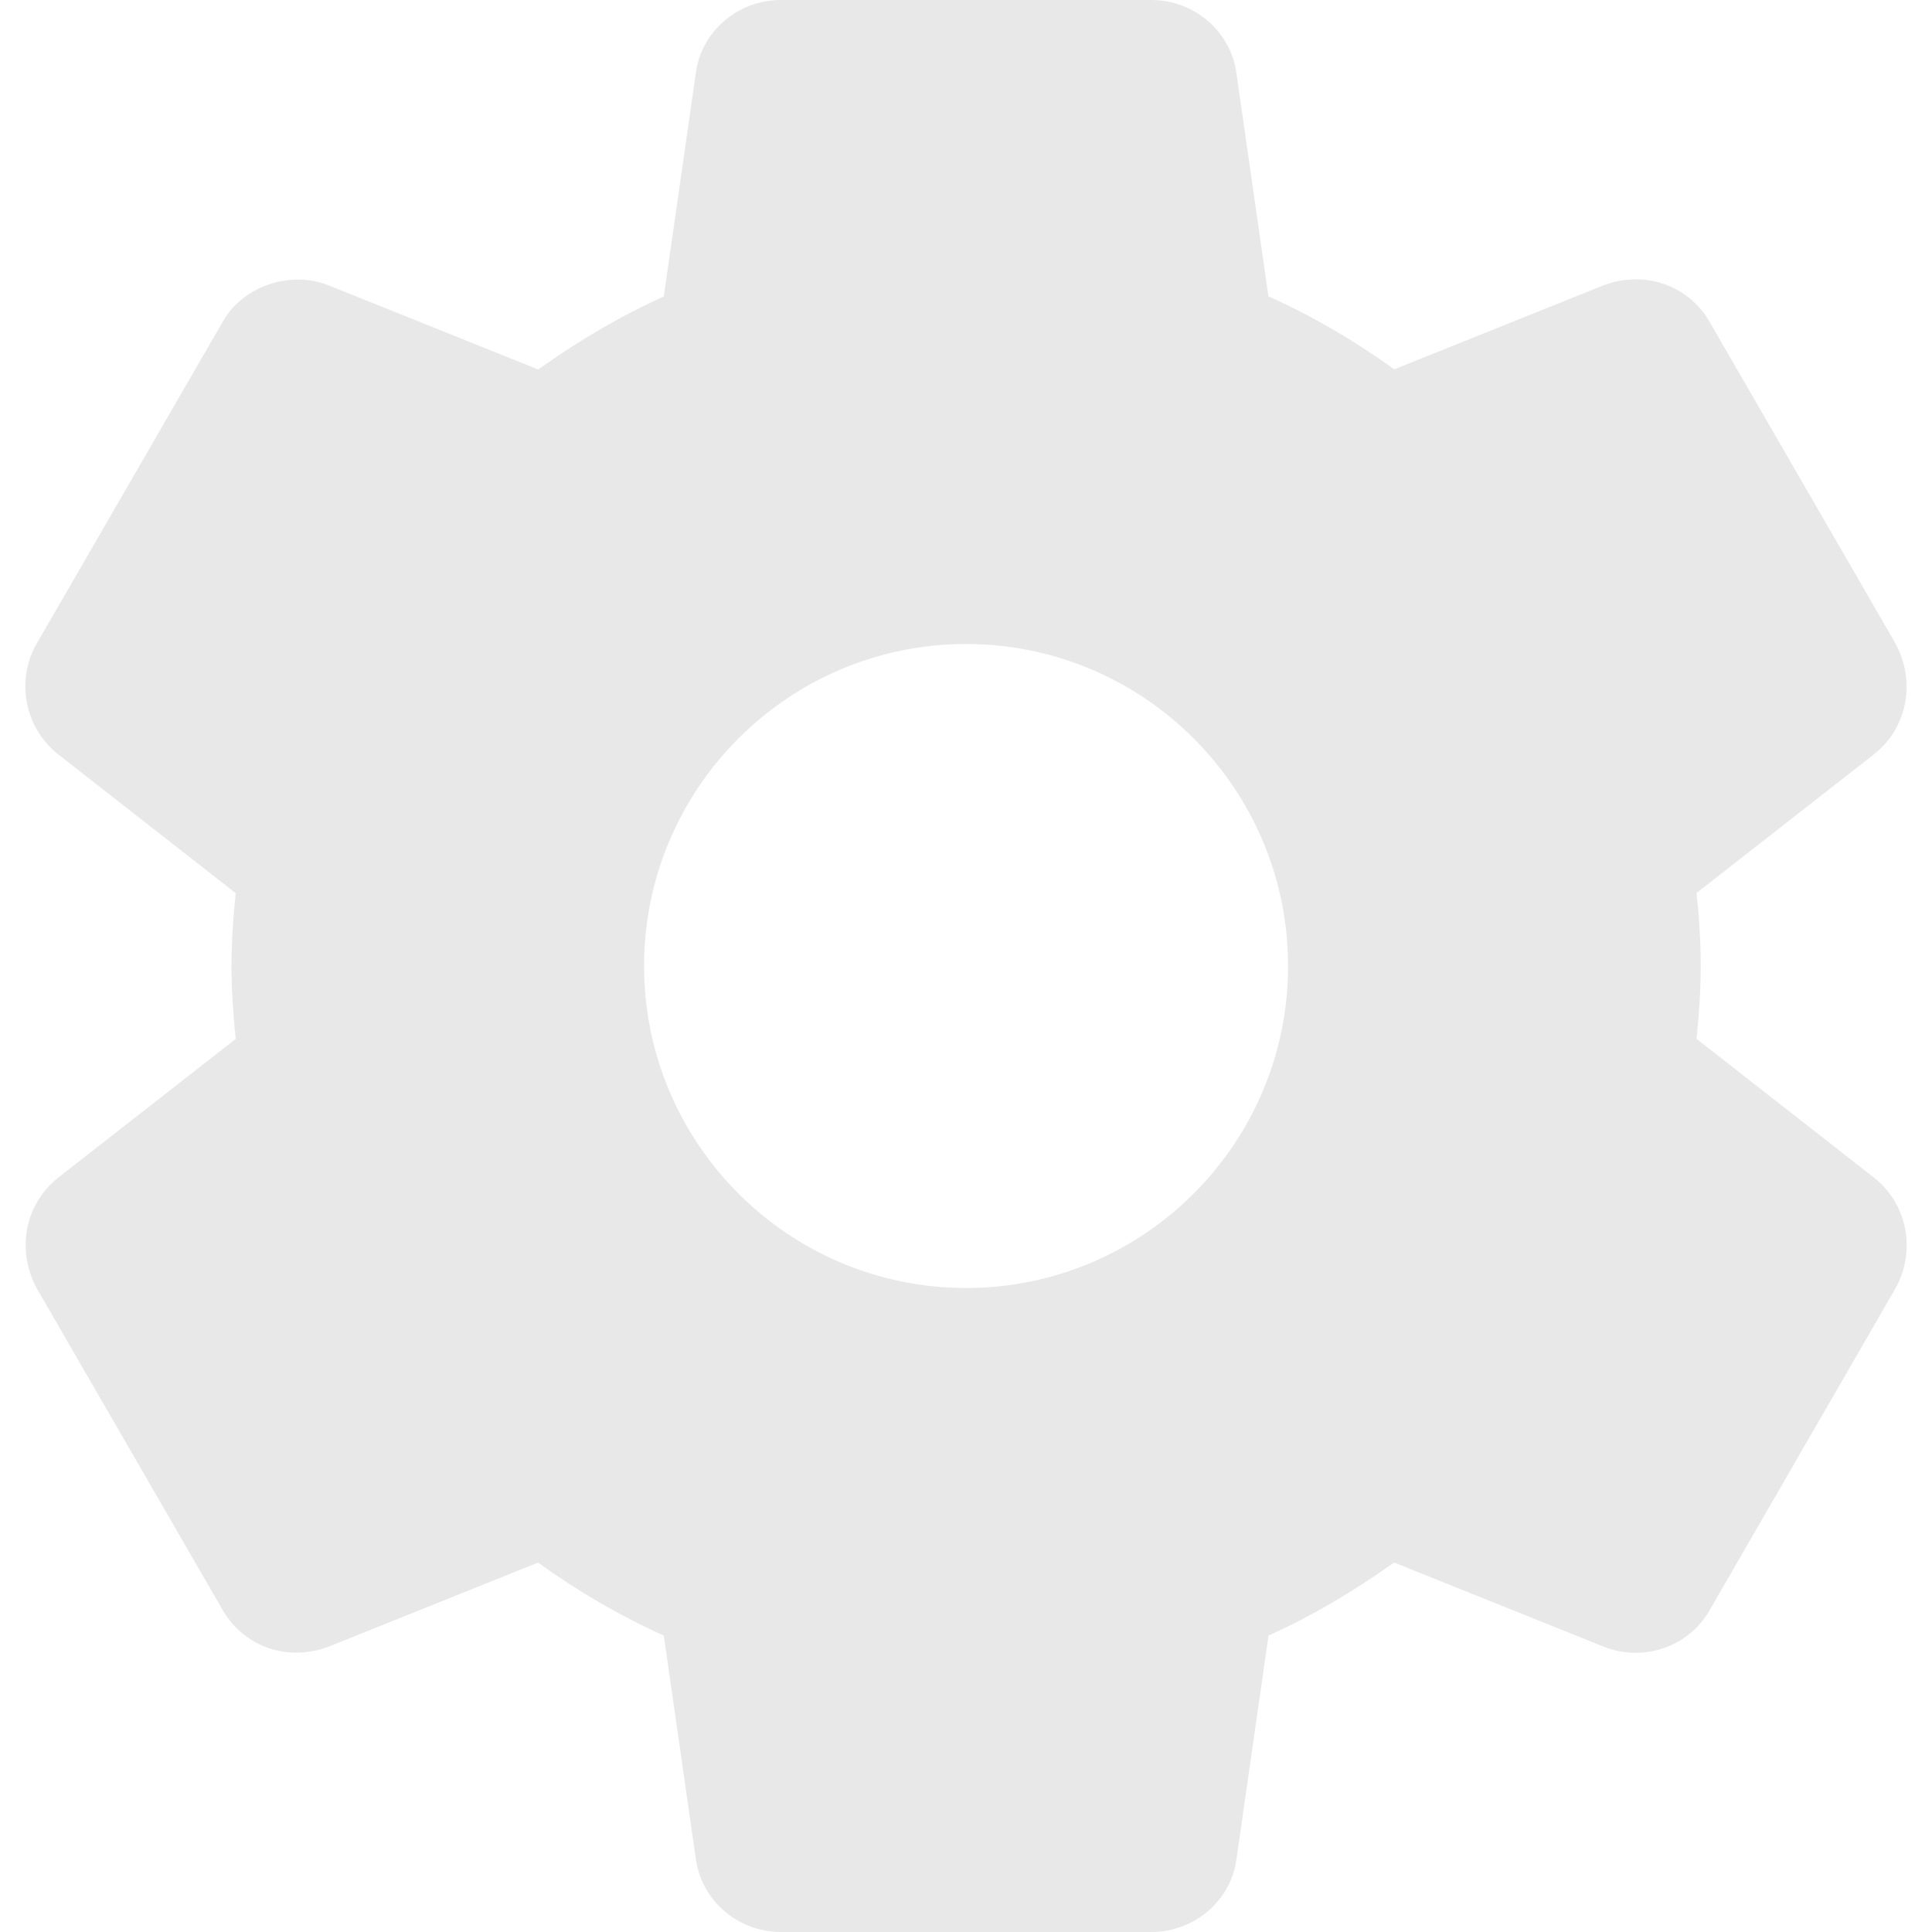
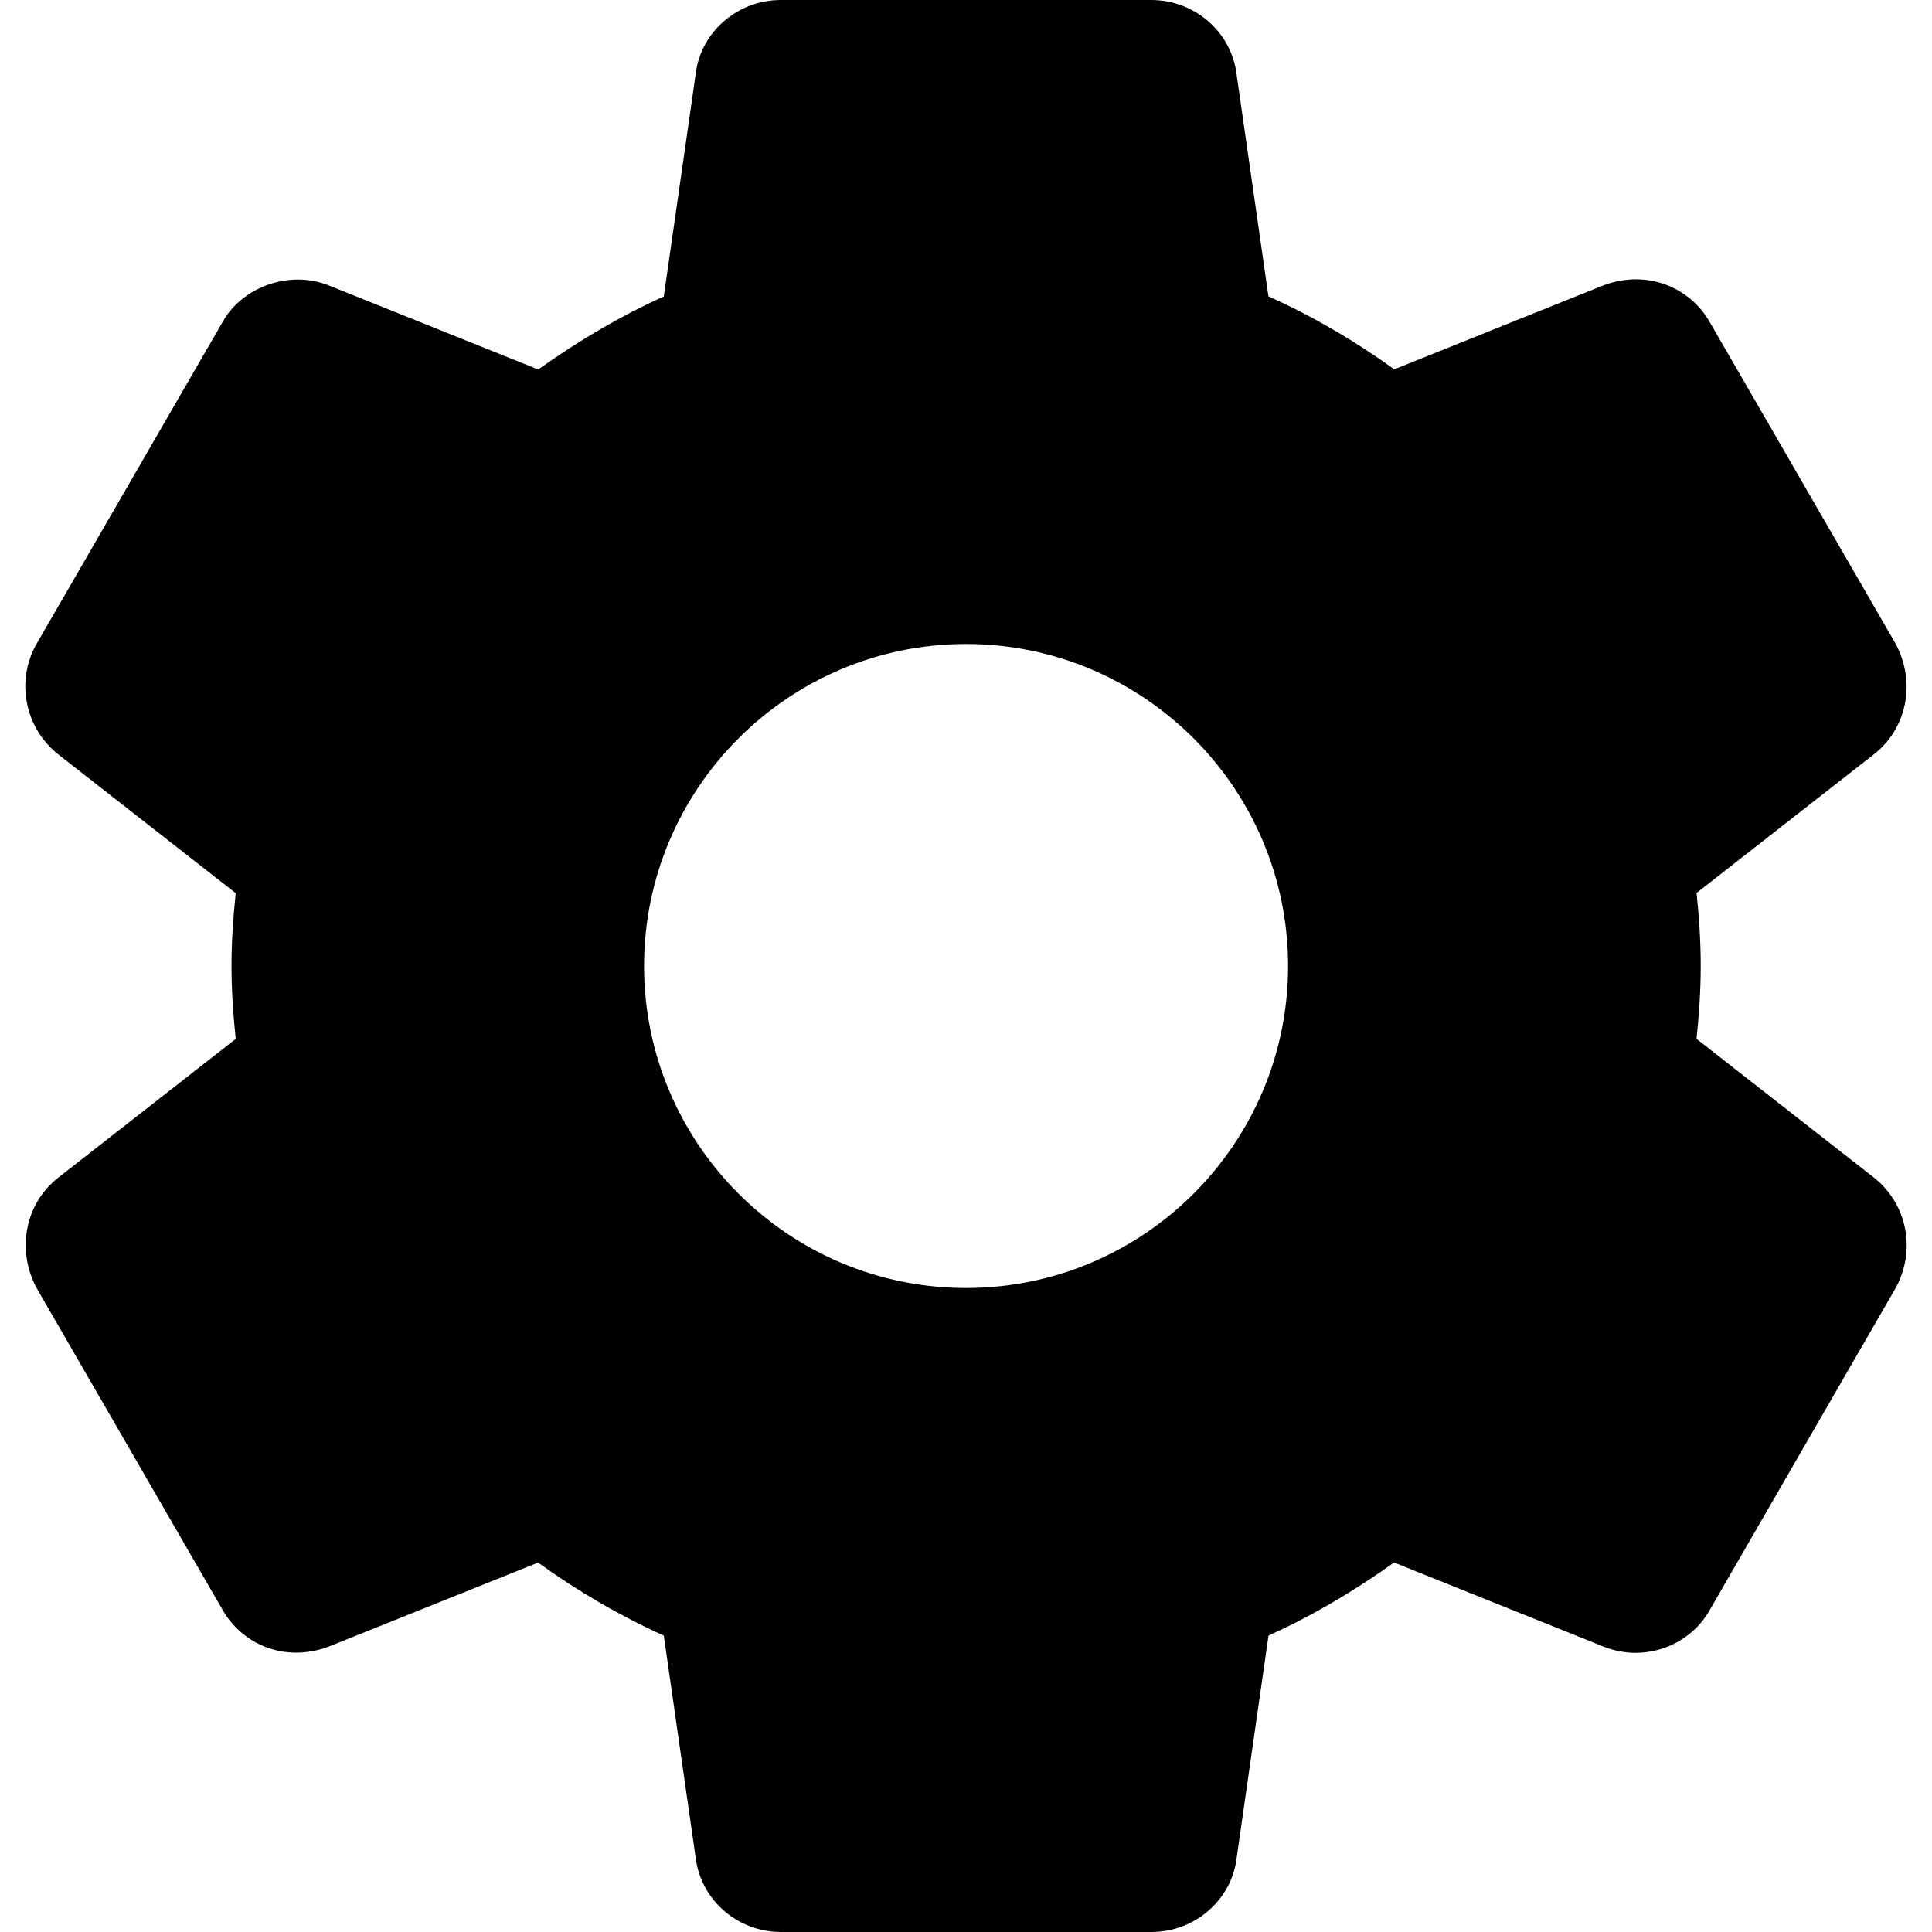
- <svg xmlns="http://www.w3.org/2000/svg" version="1.1" id="Layer_1" x="0px" y="0px" viewBox="0 0 512 512" style="enable-background:new 0 0 512 512;" xml:space="preserve">
+ <svg xmlns="http://www.w3.org/2000/svg" version="1.1" id="Layer_1" x="0px" y="0px" viewBox="0 0 512 512" style="enable-background: new 0 0 512 512" xml:space="preserve" fill="currentColor">
  <g>
    <g>
-       <path fill="#e8e8e8" d="M496.659,312.107l-47.061-36.8c0.597-5.675,1.109-12.309,1.109-19.328c0-7.019-0.491-13.653-1.109-19.328l47.104-36.821    c8.747-6.912,11.136-19.179,5.568-29.397L453.331,85.76c-5.227-9.557-16.683-14.464-28.309-10.176l-55.531,22.293    c-10.645-7.68-21.803-14.165-33.344-19.349l-8.448-58.901C326.312,8.448,316.584,0,305.086,0h-98.133    c-11.499,0-21.205,8.448-22.571,19.456l-8.469,59.115c-11.179,5.035-22.165,11.435-33.28,19.349l-55.68-22.357    C76.52,71.531,64.04,76.053,58.856,85.568L9.854,170.347c-5.781,9.771-3.392,22.464,5.547,29.547l47.061,36.8    c-0.747,7.189-1.109,13.44-1.109,19.307s0.363,12.117,1.109,19.328l-47.104,36.821c-8.747,6.933-11.115,19.2-5.547,29.397    l48.939,84.672c5.227,9.536,16.576,14.485,28.309,10.176l55.531-22.293c10.624,7.659,21.781,14.144,33.323,19.349l8.448,58.88    C185.747,503.552,195.454,512,206.974,512h98.133c11.499,0,21.227-8.448,22.592-19.456l8.469-59.093    c11.179-5.056,22.144-11.435,33.28-19.371l55.68,22.357c2.688,1.045,5.483,1.579,8.363,1.579c8.277,0,15.893-4.523,19.733-11.563    l49.152-85.12C507.838,331.349,505.448,319.083,496.659,312.107z M256.019,341.333c-47.061,0-85.333-38.272-85.333-85.333    s38.272-85.333,85.333-85.333s85.333,38.272,85.333,85.333S303.08,341.333,256.019,341.333z" />
+       <path d="M496.659,312.107l-47.061-36.8c0.597-5.675,1.109-12.309,1.109-19.328c0-7.019-0.491-13.653-1.109-19.328l47.104-36.821    c8.747-6.912,11.136-19.179,5.568-29.397L453.331,85.76c-5.227-9.557-16.683-14.464-28.309-10.176l-55.531,22.293    c-10.645-7.68-21.803-14.165-33.344-19.349l-8.448-58.901C326.312,8.448,316.584,0,305.086,0h-98.133    c-11.499,0-21.205,8.448-22.571,19.456l-8.469,59.115c-11.179,5.035-22.165,11.435-33.28,19.349l-55.68-22.357    C76.52,71.531,64.04,76.053,58.856,85.568L9.854,170.347c-5.781,9.771-3.392,22.464,5.547,29.547l47.061,36.8    c-0.747,7.189-1.109,13.44-1.109,19.307s0.363,12.117,1.109,19.328l-47.104,36.821c-8.747,6.933-11.115,19.2-5.547,29.397    l48.939,84.672c5.227,9.536,16.576,14.485,28.309,10.176l55.531-22.293c10.624,7.659,21.781,14.144,33.323,19.349l8.448,58.88    C185.747,503.552,195.454,512,206.974,512h98.133c11.499,0,21.227-8.448,22.592-19.456l8.469-59.093    c11.179-5.056,22.144-11.435,33.28-19.371l55.68,22.357c2.688,1.045,5.483,1.579,8.363,1.579c8.277,0,15.893-4.523,19.733-11.563    l49.152-85.12C507.838,331.349,505.448,319.083,496.659,312.107z M256.019,341.333c-47.061,0-85.333-38.272-85.333-85.333    s38.272-85.333,85.333-85.333s85.333,38.272,85.333,85.333S303.08,341.333,256.019,341.333z" />
    </g>
  </g>
-   <g>
- </g>
-   <g>
- </g>
-   <g>
- </g>
-   <g>
- </g>
-   <g>
- </g>
-   <g>
- </g>
-   <g>
- </g>
-   <g>
- </g>
-   <g>
- </g>
-   <g>
- </g>
-   <g>
- </g>
-   <g>
- </g>
-   <g>
- </g>
-   <g>
- </g>
-   <g>
- </g>
</svg>
